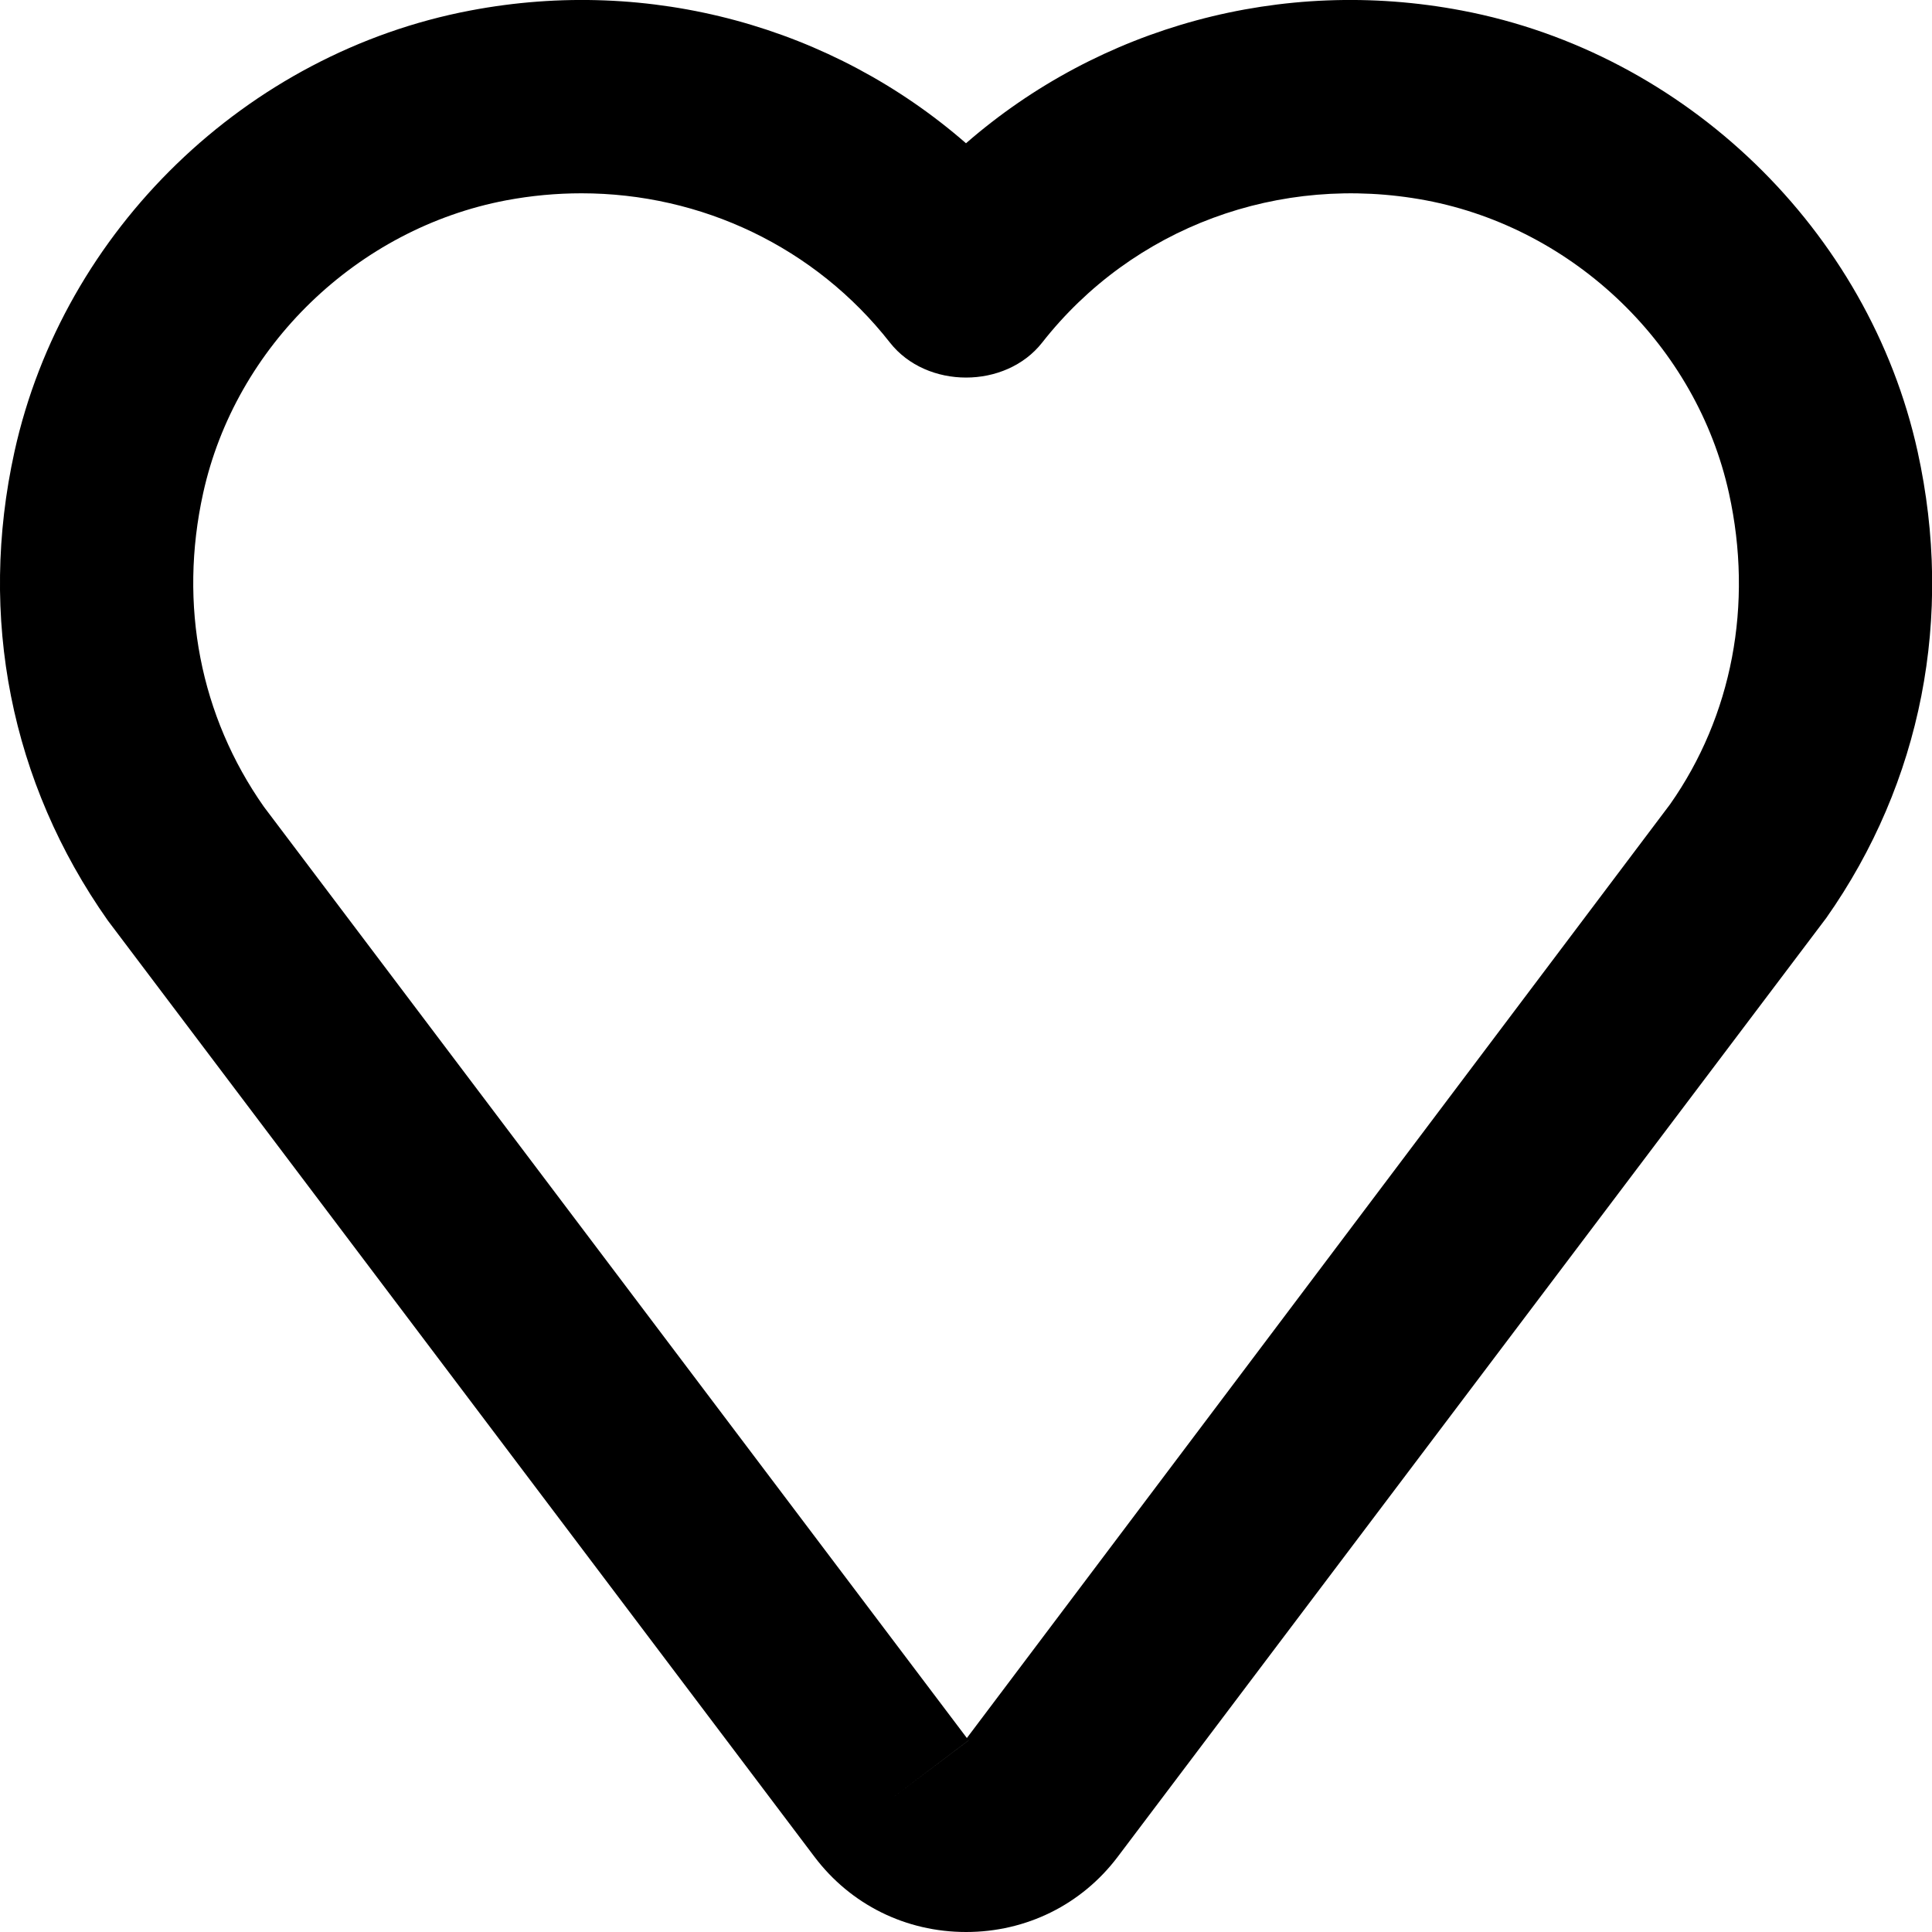
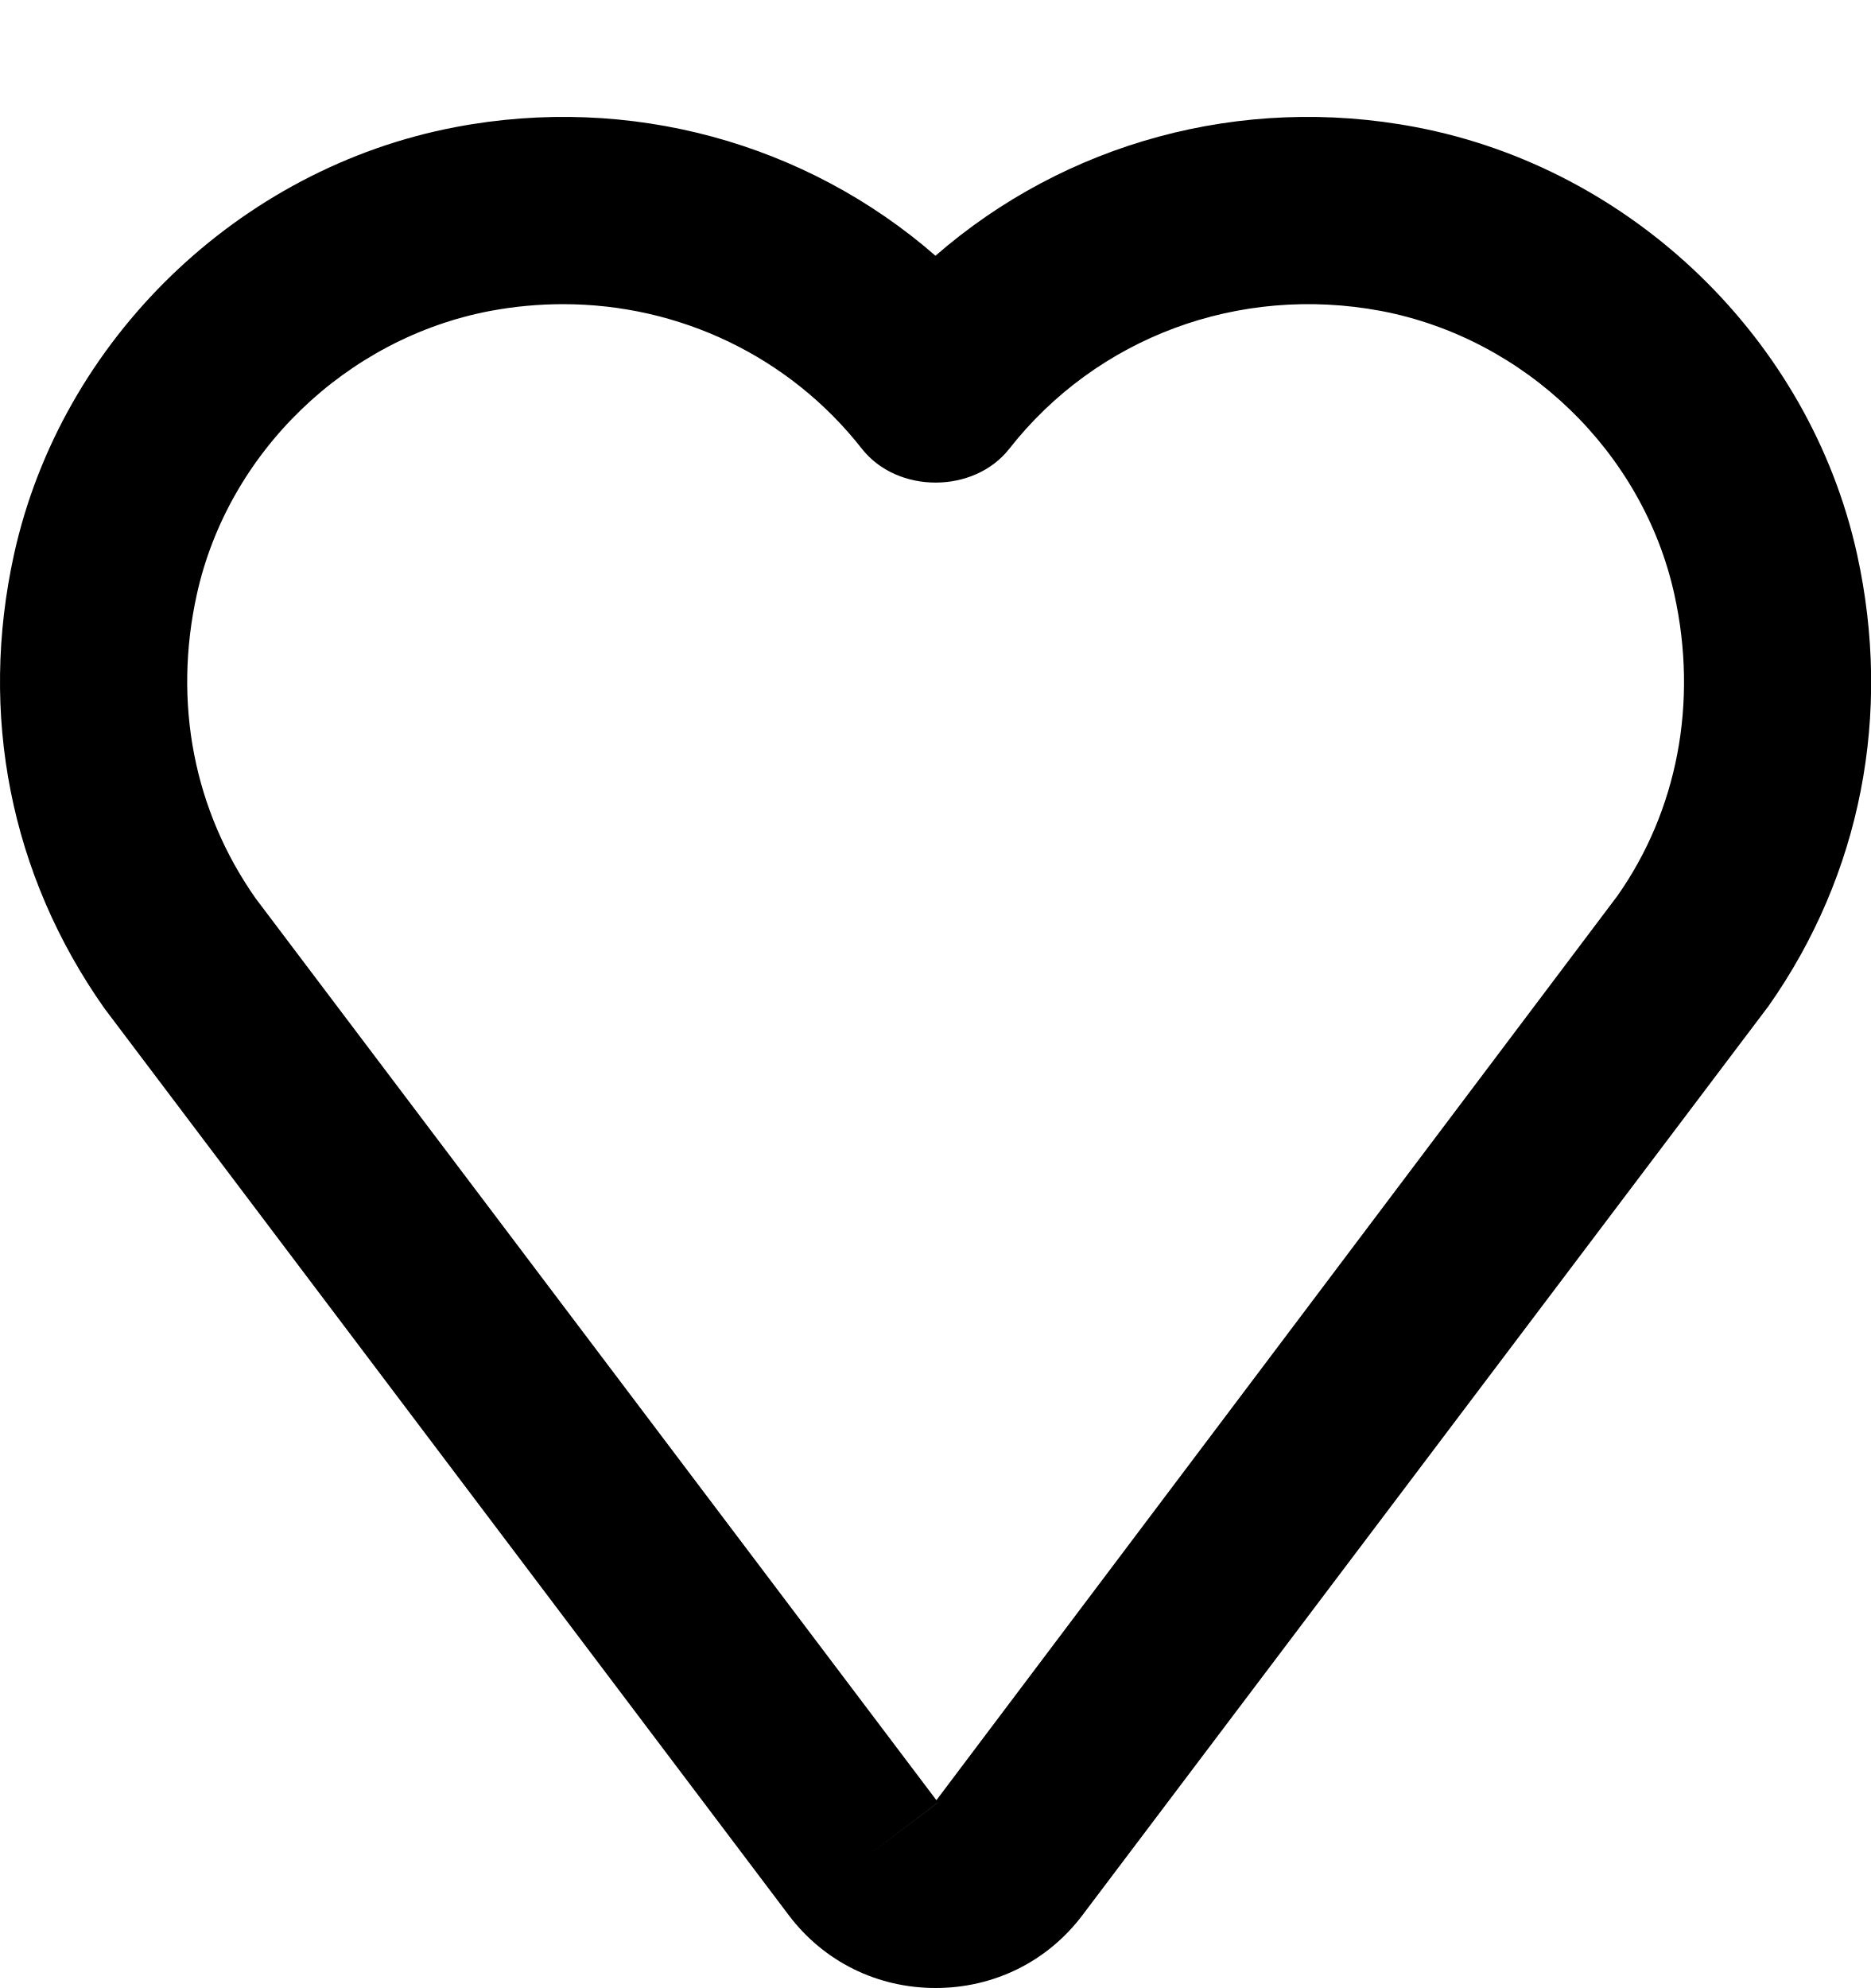
- <svg xmlns="http://www.w3.org/2000/svg" width="20px" height="20px" viewBox="0 0 20 20" version="1.1">
+ <svg xmlns="http://www.w3.org/2000/svg" width="16px" height="17px" viewBox="0 0 16 17" version="1.1">
  <defs />
  <g id="ideas" stroke="none" stroke-width="1" fill="none" fill-rule="evenodd">
-     <g id="Artboard" fill="#000000">
-       <g id="Clipboard">
-         <path d="M6.019,2.001 C5.761,2.001 5.499,2.025 5.239,2.074 C3.699,2.366 2.438,3.584 2.103,5.105 C1.848,6.261 2.072,7.413 2.732,8.352 L10.009,17.992 L17.29,8.324 C17.929,7.413 18.153,6.261 17.898,5.105 C17.563,3.584 16.302,2.366 14.762,2.074 C13.245,1.789 11.724,2.353 10.788,3.547 C10.409,4.029 9.592,4.029 9.213,3.547 C8.438,2.558 7.261,2.001 6.019,2.001 L6.019,2.001 Z M10.027,18.016 L9.229,18.618 L10.028,18.016 L10.027,18.016 Z M10.001,20 C9.378,20 8.806,19.718 8.431,19.221 L1.116,9.529 C0.109,8.1 -0.227,6.385 0.15,4.675 C0.656,2.382 2.551,0.548 4.868,0.109 C6.732,-0.246 8.616,0.277 10,1.483 C11.385,0.277 13.267,-0.246 15.133,0.109 C17.45,0.548 19.345,2.382 19.851,4.674 C20.228,6.385 19.892,8.1 18.906,9.502 L11.571,19.221 C11.196,19.718 10.623,20 10.001,20 L10.001,20 Z" id="Shape" />
+     <g id="a" fill="#000000">
+       <g id="Clipboard" transform="translate(0, 1)">
+         <path d="M4.816,1.601 C4.609,1.601 4.4,1.62 4.192,1.659 C2.96,1.893 1.951,2.867 1.683,4.084 C1.479,5.009 1.658,5.931 2.186,6.682 L8.008,14.394 L13.833,6.659 C14.344,5.931 14.523,5.009 14.319,4.084 C14.051,2.867 13.042,1.893 11.81,1.659 C10.596,1.431 9.38,1.883 8.631,2.838 C8.328,3.223 7.674,3.223 7.371,2.838 C6.751,2.047 5.809,1.601 4.816,1.601 L4.816,1.601 Z M8.022,14.413 L7.384,14.895 L8.023,14.413 L8.022,14.413 Z M8.001,16 C7.503,16 7.045,15.775 6.745,15.377 L0.893,7.623 C0.087,6.48 -0.181,5.108 0.12,3.74 C0.525,1.906 2.041,0.439 3.895,0.087 C5.386,-0.197 6.893,0.222 8,1.187 C9.108,0.222 10.614,-0.197 12.107,0.087 C13.961,0.439 15.477,1.906 15.881,3.739 C16.183,5.108 15.914,6.48 15.125,7.602 L9.257,15.377 C8.957,15.775 8.499,16 8.001,16 L8.001,16 Z" id="Shape" />
      </g>
    </g>
  </g>
</svg>
